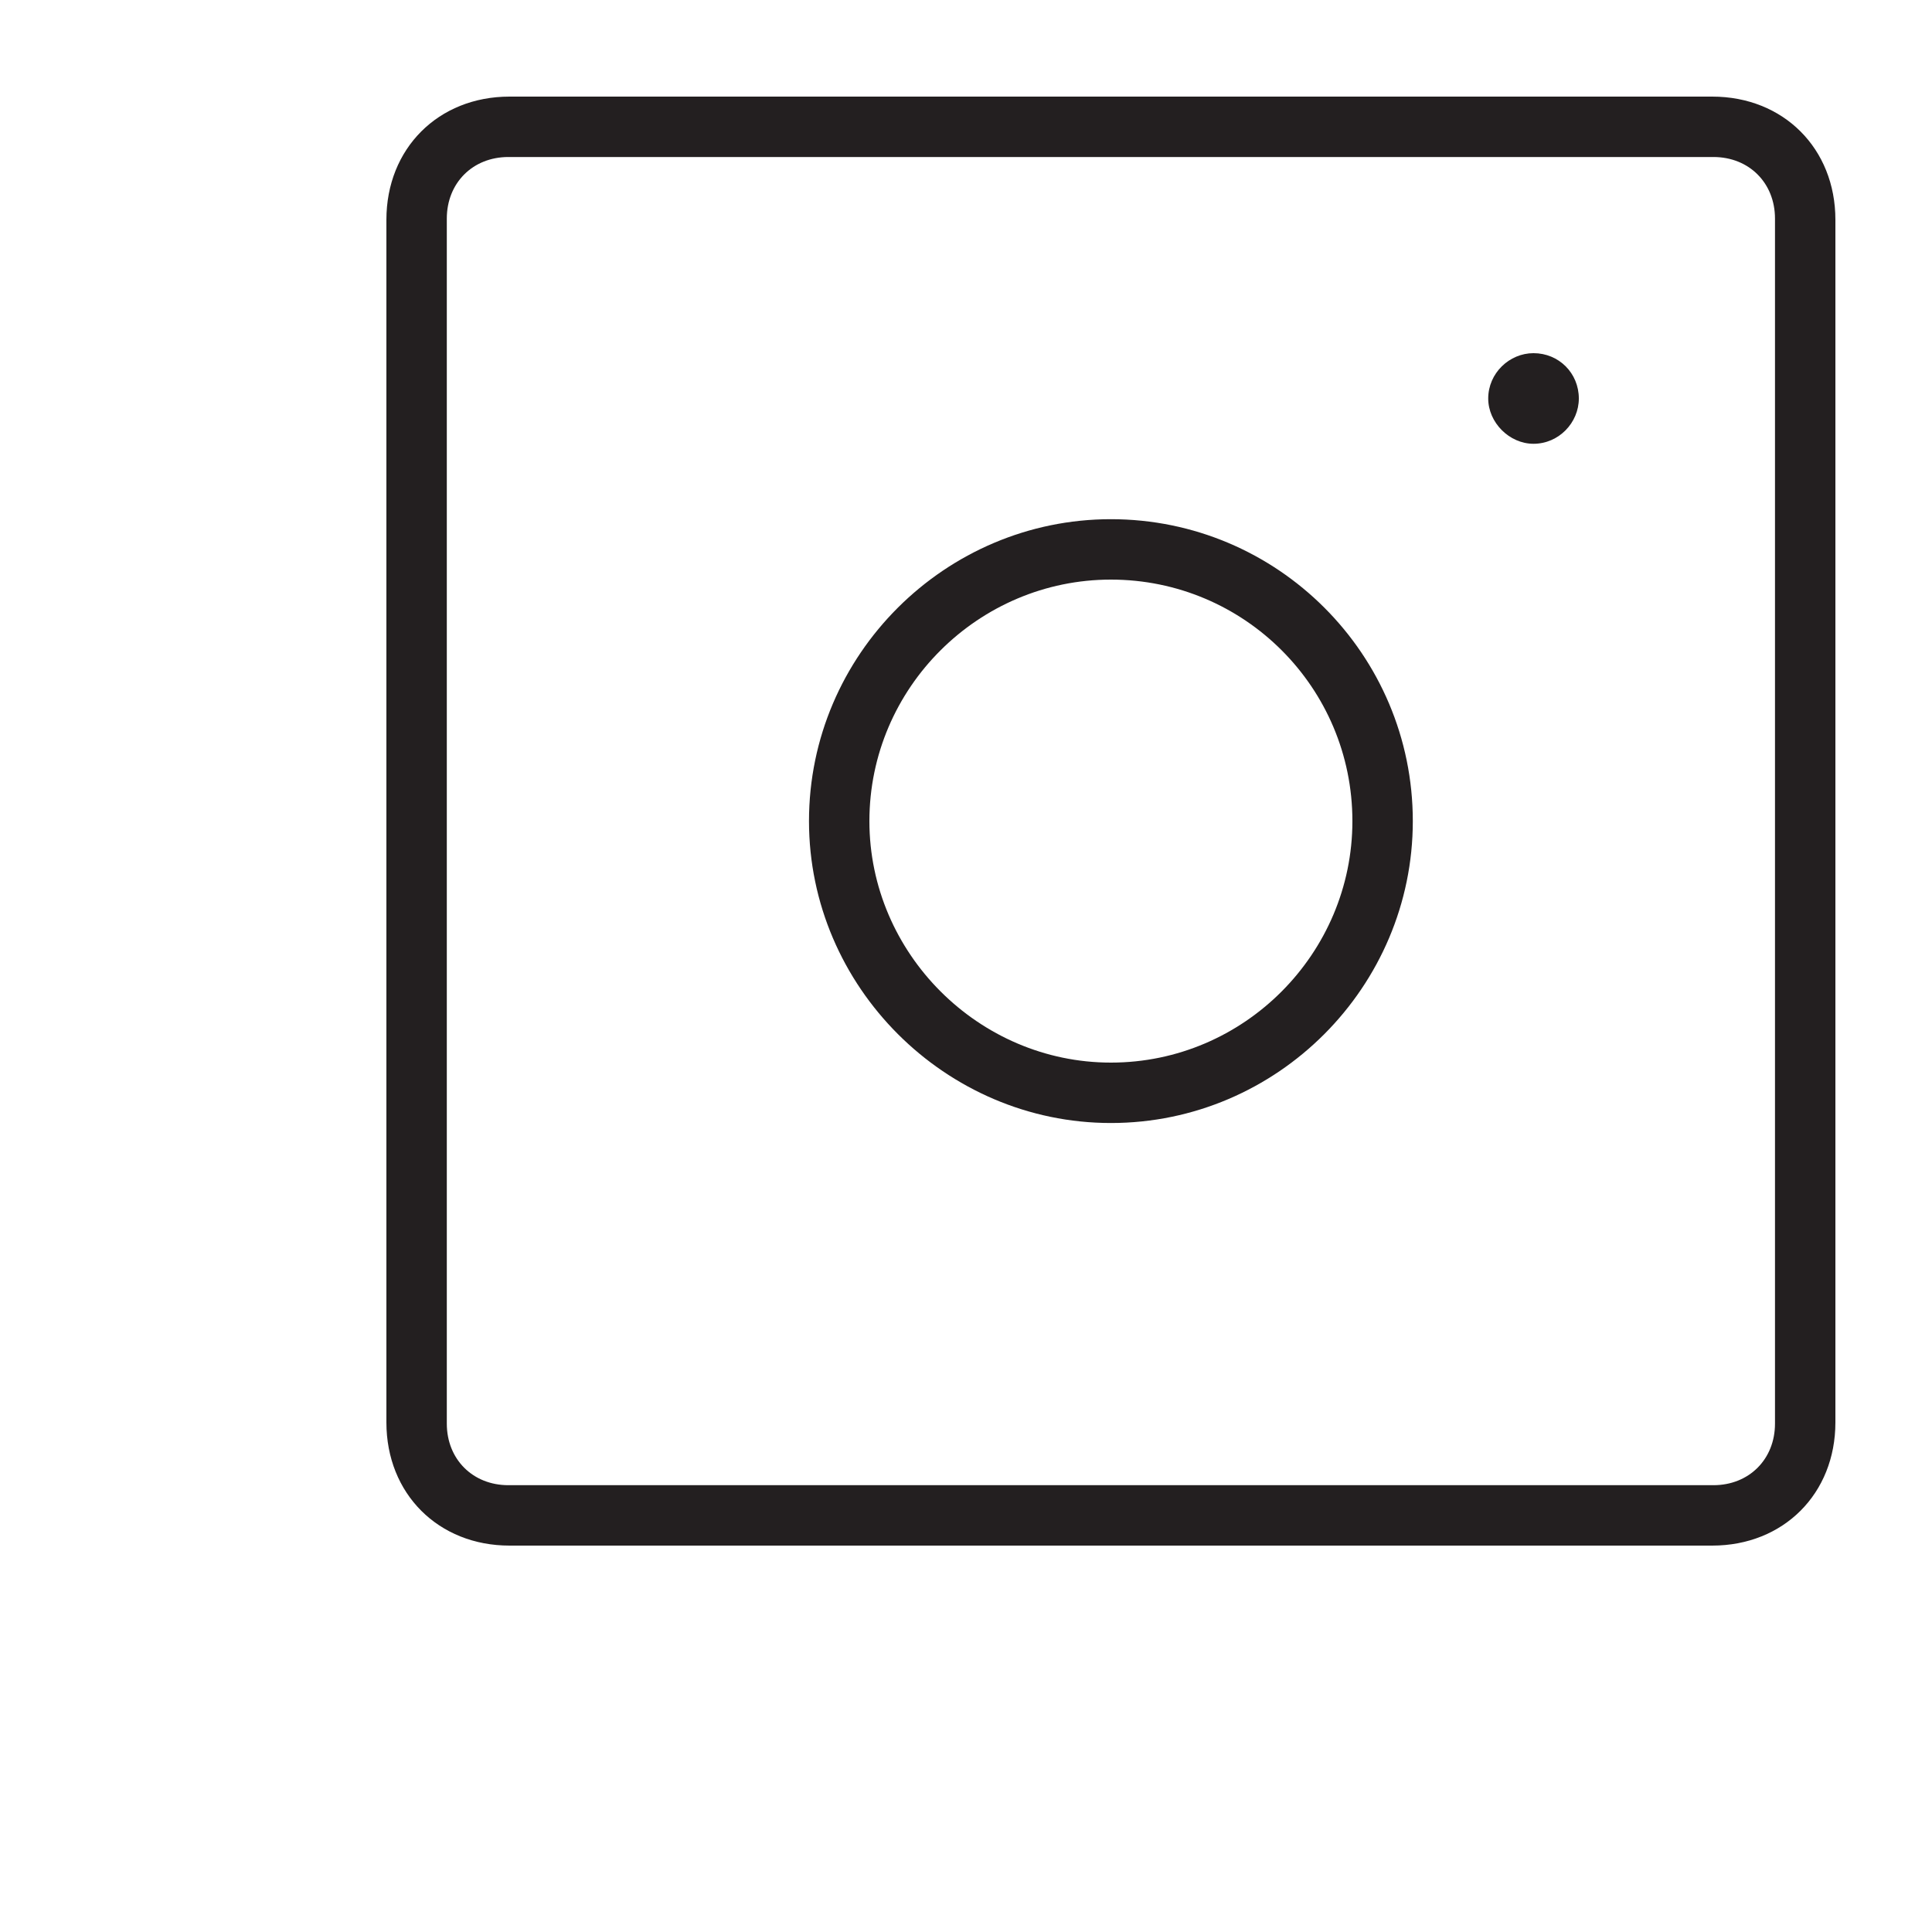
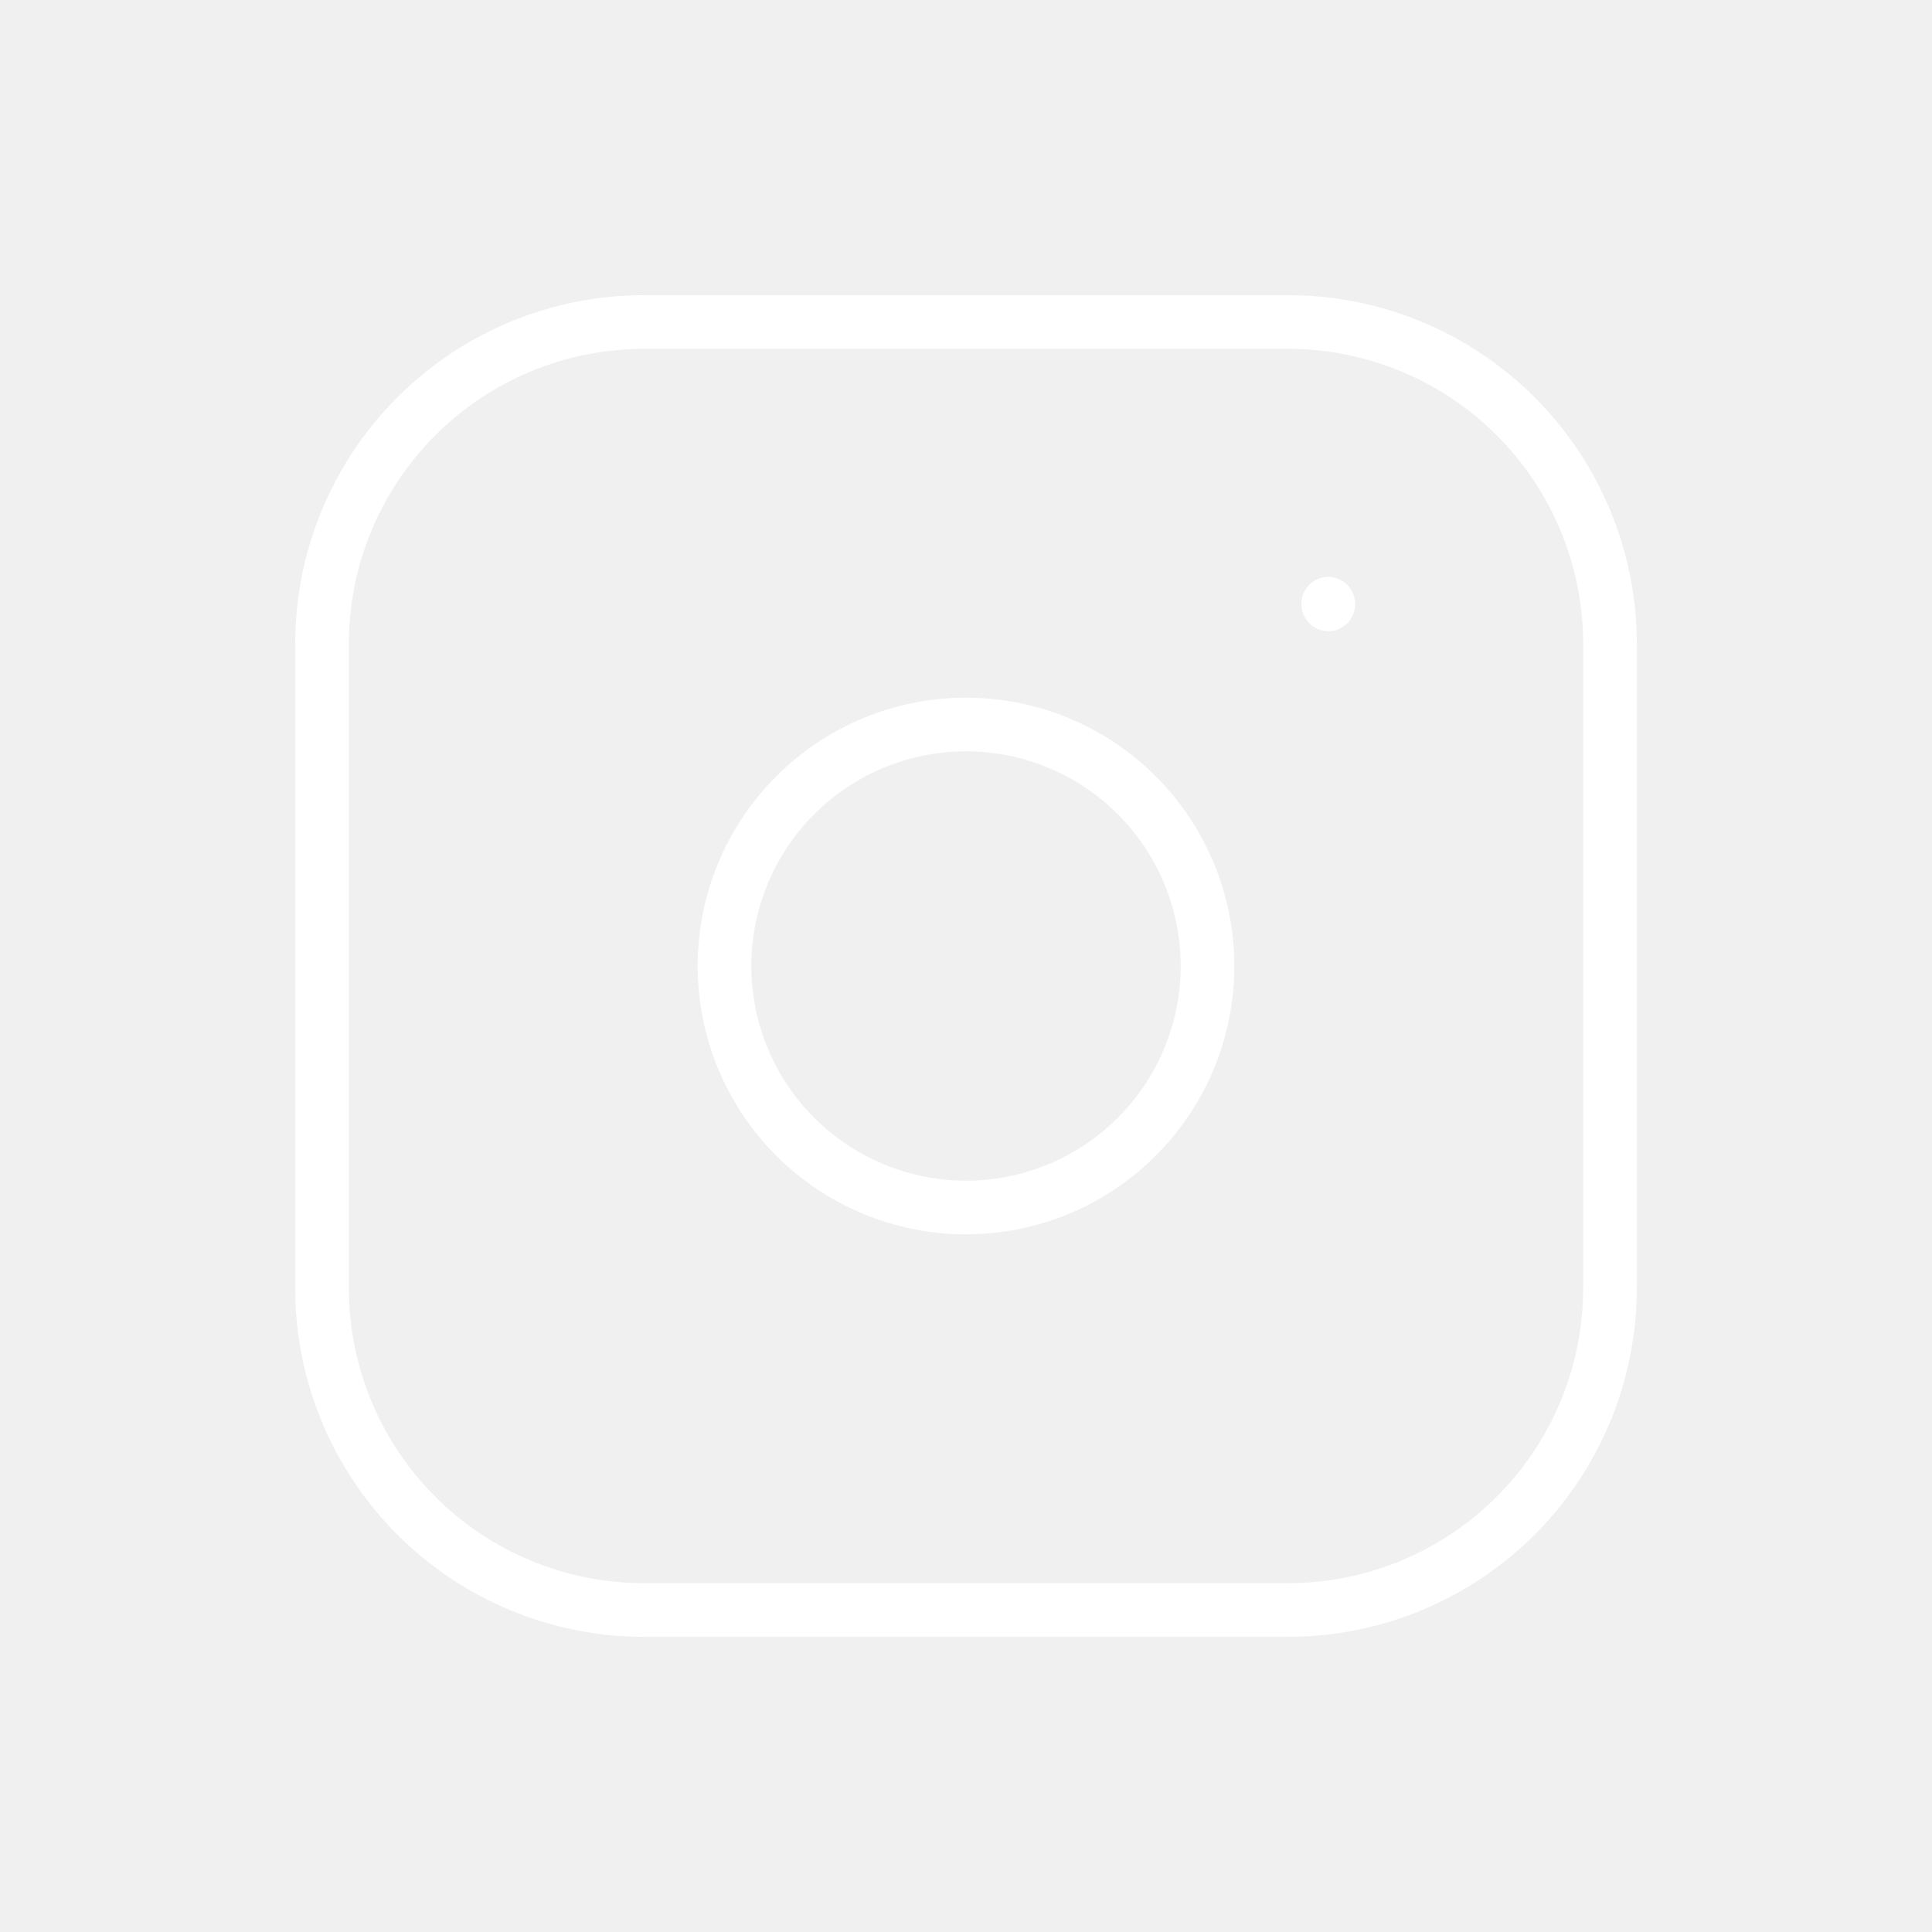
- <svg xmlns="http://www.w3.org/2000/svg" width="30" height="30" viewBox="0 0 30 30" fill="none">
-   <rect width="30" height="30" fill="white" />
-   <path d="M17.25 17.438C19.837 17.438 21.938 15.319 21.938 12.75C21.938 10.162 19.837 8.062 17.25 8.062C14.681 8.062 12.562 10.162 12.562 12.75C12.562 15.319 14.681 17.438 17.25 17.438ZM17.25 16.5C15.197 16.5 13.5 14.803 13.5 12.75C13.5 10.678 15.197 9 17.25 9C19.322 9 21 10.678 21 12.75C21 14.803 19.322 16.5 17.25 16.5ZM23.812 6.891C24.206 6.891 24.516 6.562 24.516 6.188C24.516 5.794 24.206 5.484 23.812 5.484C23.438 5.484 23.109 5.794 23.109 6.188C23.109 6.562 23.438 6.891 23.812 6.891ZM26.587 1.5H7.912C6.806 1.5 6 2.306 6 3.413V22.087C6 23.194 6.806 24 7.912 24H26.587C27.694 24 28.5 23.194 28.5 22.087V3.413C28.5 2.306 27.694 1.5 26.587 1.5ZM27.562 3.394V22.106C27.562 22.659 27.159 23.062 26.606 23.062H7.894C7.341 23.062 6.938 22.659 6.938 22.106V3.394C6.938 2.841 7.341 2.438 7.894 2.438H26.606C27.159 2.438 27.562 2.841 27.562 3.394Z" fill="#231F20" />
+ <svg xmlns="http://www.w3.org/2000/svg" width="45" height="45" viewBox="0 0 45 45" fill="none">
+   <g clip-path="url(#clip0_864_1047)">
+     <path d="M7.5 15C7.5 13.011 8.29 11.103 9.697 9.697C11.103 8.29 13.011 7.5 15 7.5H30C31.989 7.5 33.897 8.29 35.303 9.697C36.71 11.103 37.5 13.011 37.5 15V30C37.5 31.989 36.71 33.897 35.303 35.303C33.897 36.71 31.989 37.5 30 37.5H15C13.011 37.5 11.103 36.71 9.697 35.303C8.29 33.897 7.5 31.989 7.5 30V15Z" stroke="white" stroke-width="1.25" stroke-linecap="round" stroke-linejoin="round" />
+     <path d="M16.875 22.5C16.875 23.992 17.468 25.423 18.523 26.477C19.577 27.532 21.008 28.125 22.5 28.125C23.992 28.125 25.423 27.532 26.477 26.477C27.532 25.423 28.125 23.992 28.125 22.5C28.125 21.008 27.532 19.577 26.477 18.523C25.423 17.468 23.992 16.875 22.5 16.875C21.008 16.875 19.577 17.468 18.523 18.523C17.468 19.577 16.875 21.008 16.875 22.5Z" stroke="white" stroke-width="1.25" stroke-linecap="round" stroke-linejoin="round" />
+     <path d="M30.938 14.062V14.076" stroke="white" stroke-width="1.25" stroke-linecap="round" stroke-linejoin="round" />
+   </g>
+   <defs>
+     <clipPath id="clip0_864_1047">
+       <rect width="45" height="45" fill="white" />
+     </clipPath>
+   </defs>
</svg>
